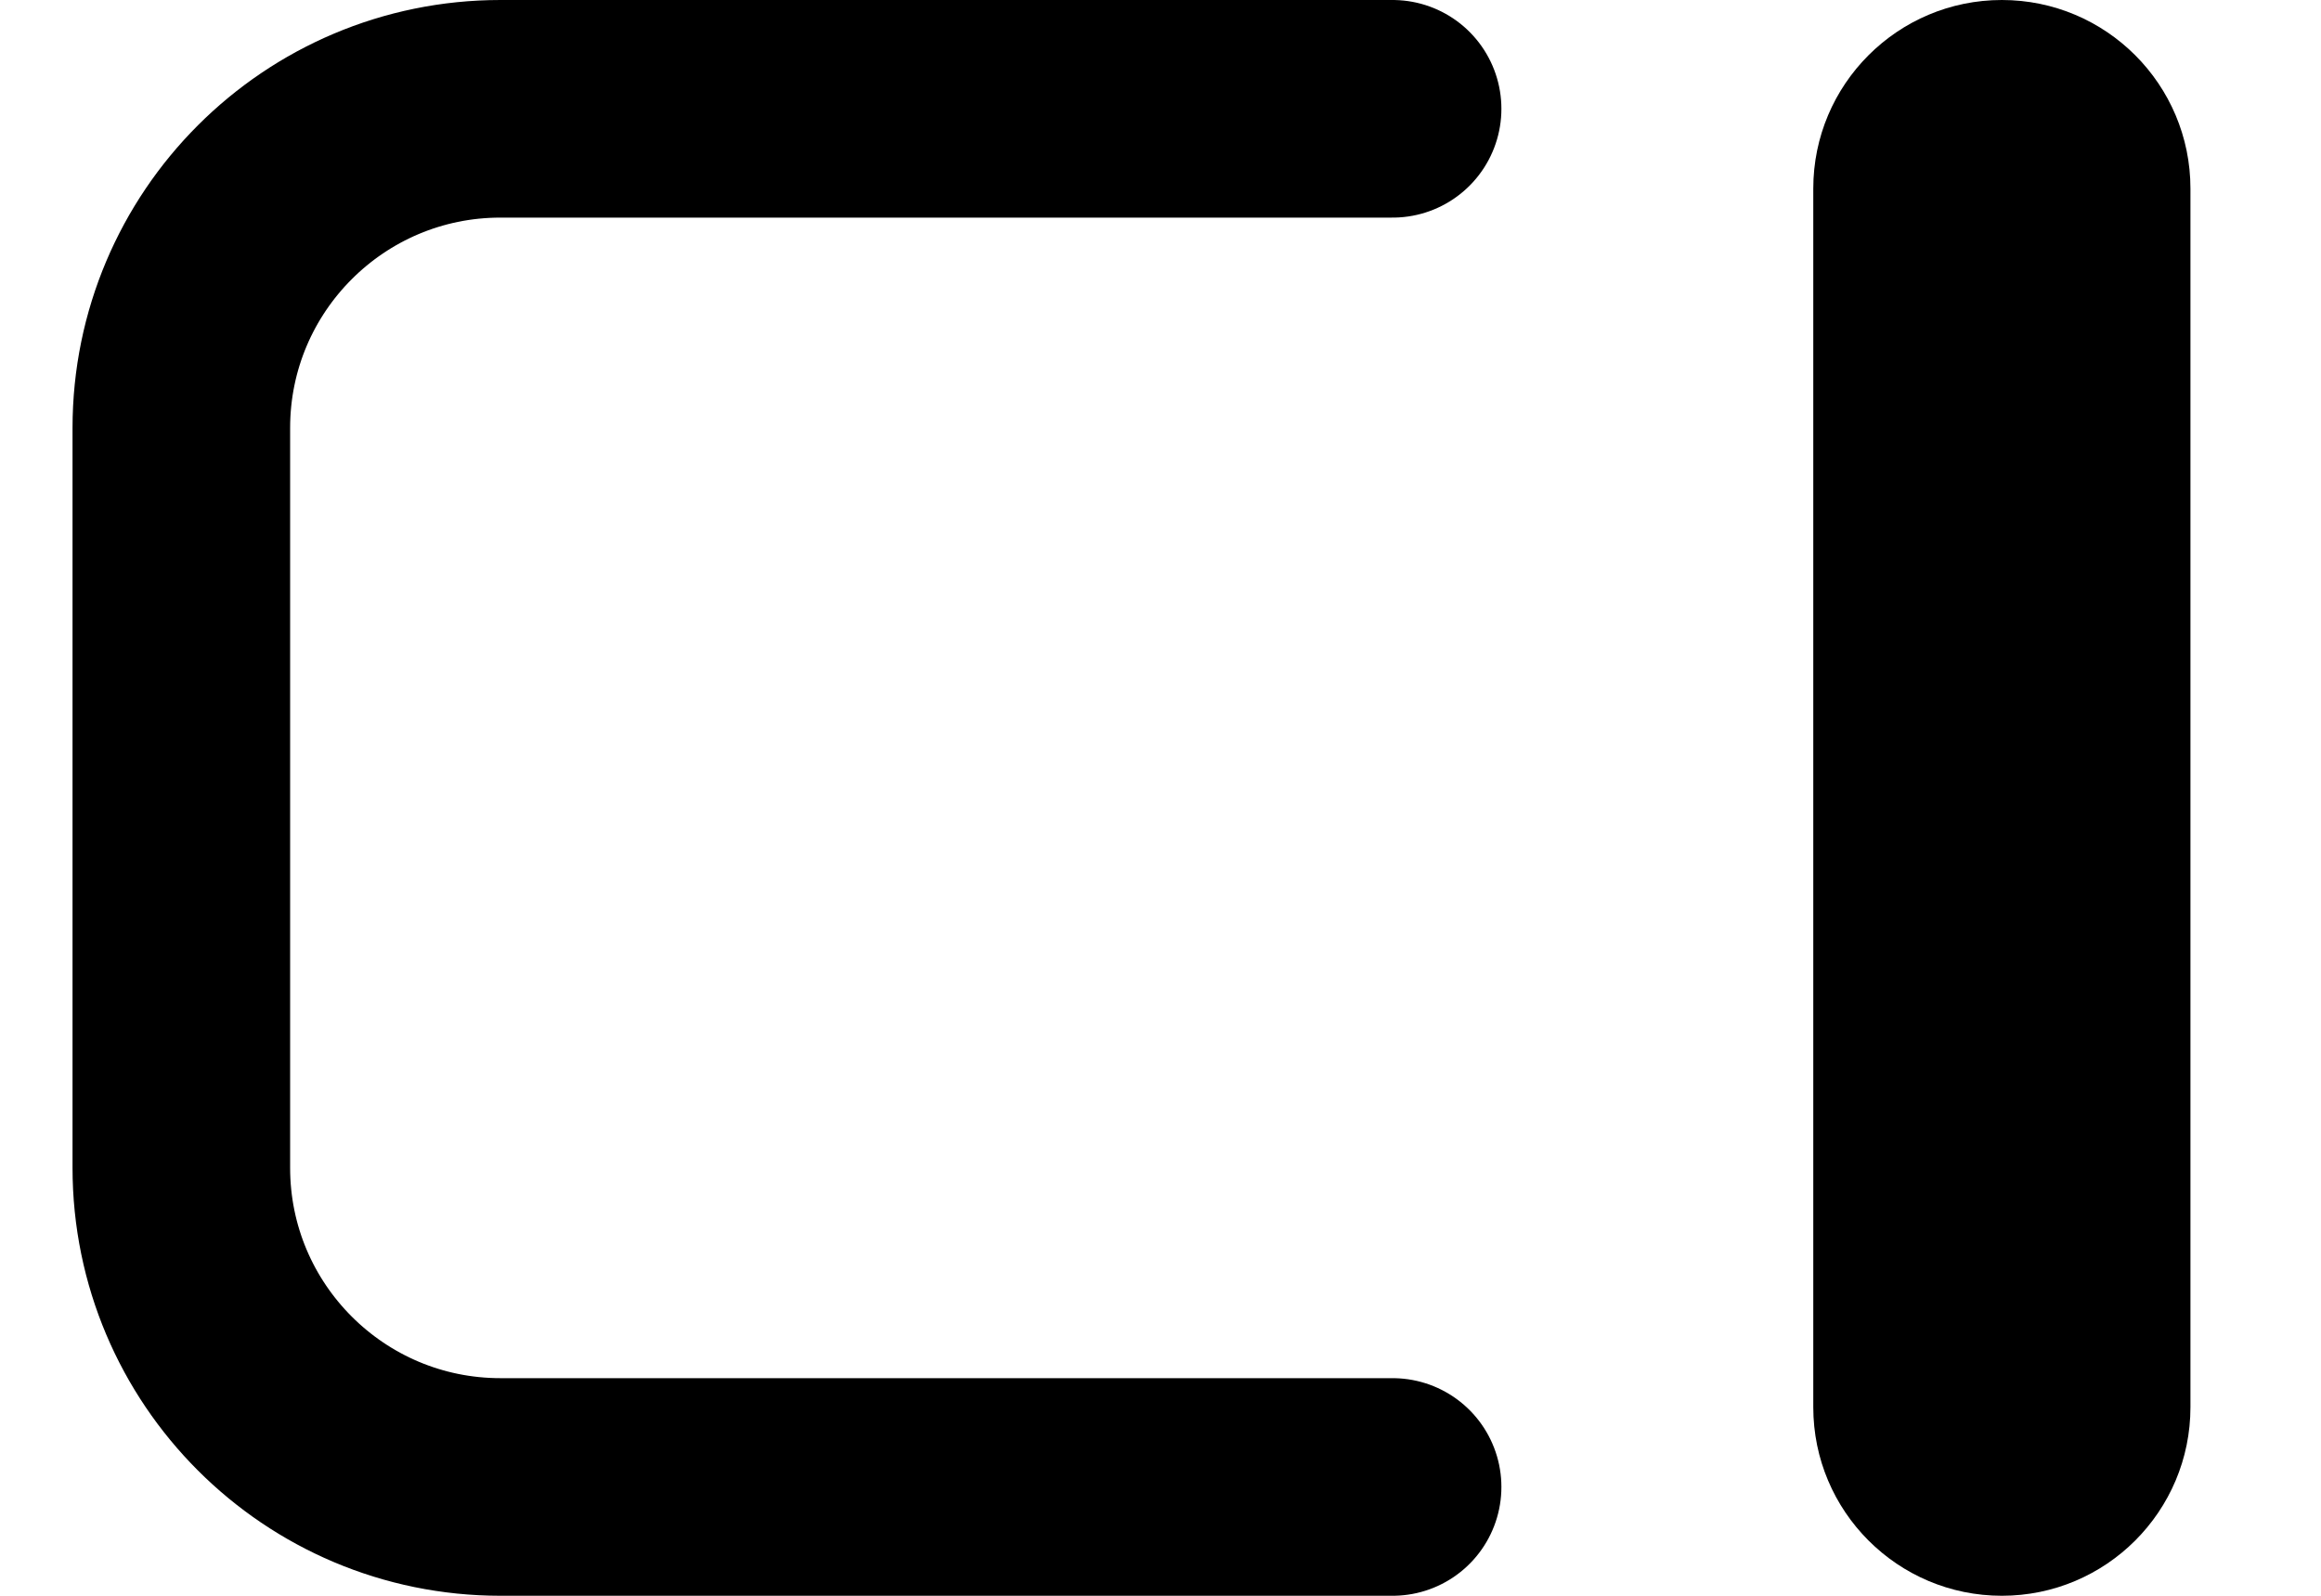
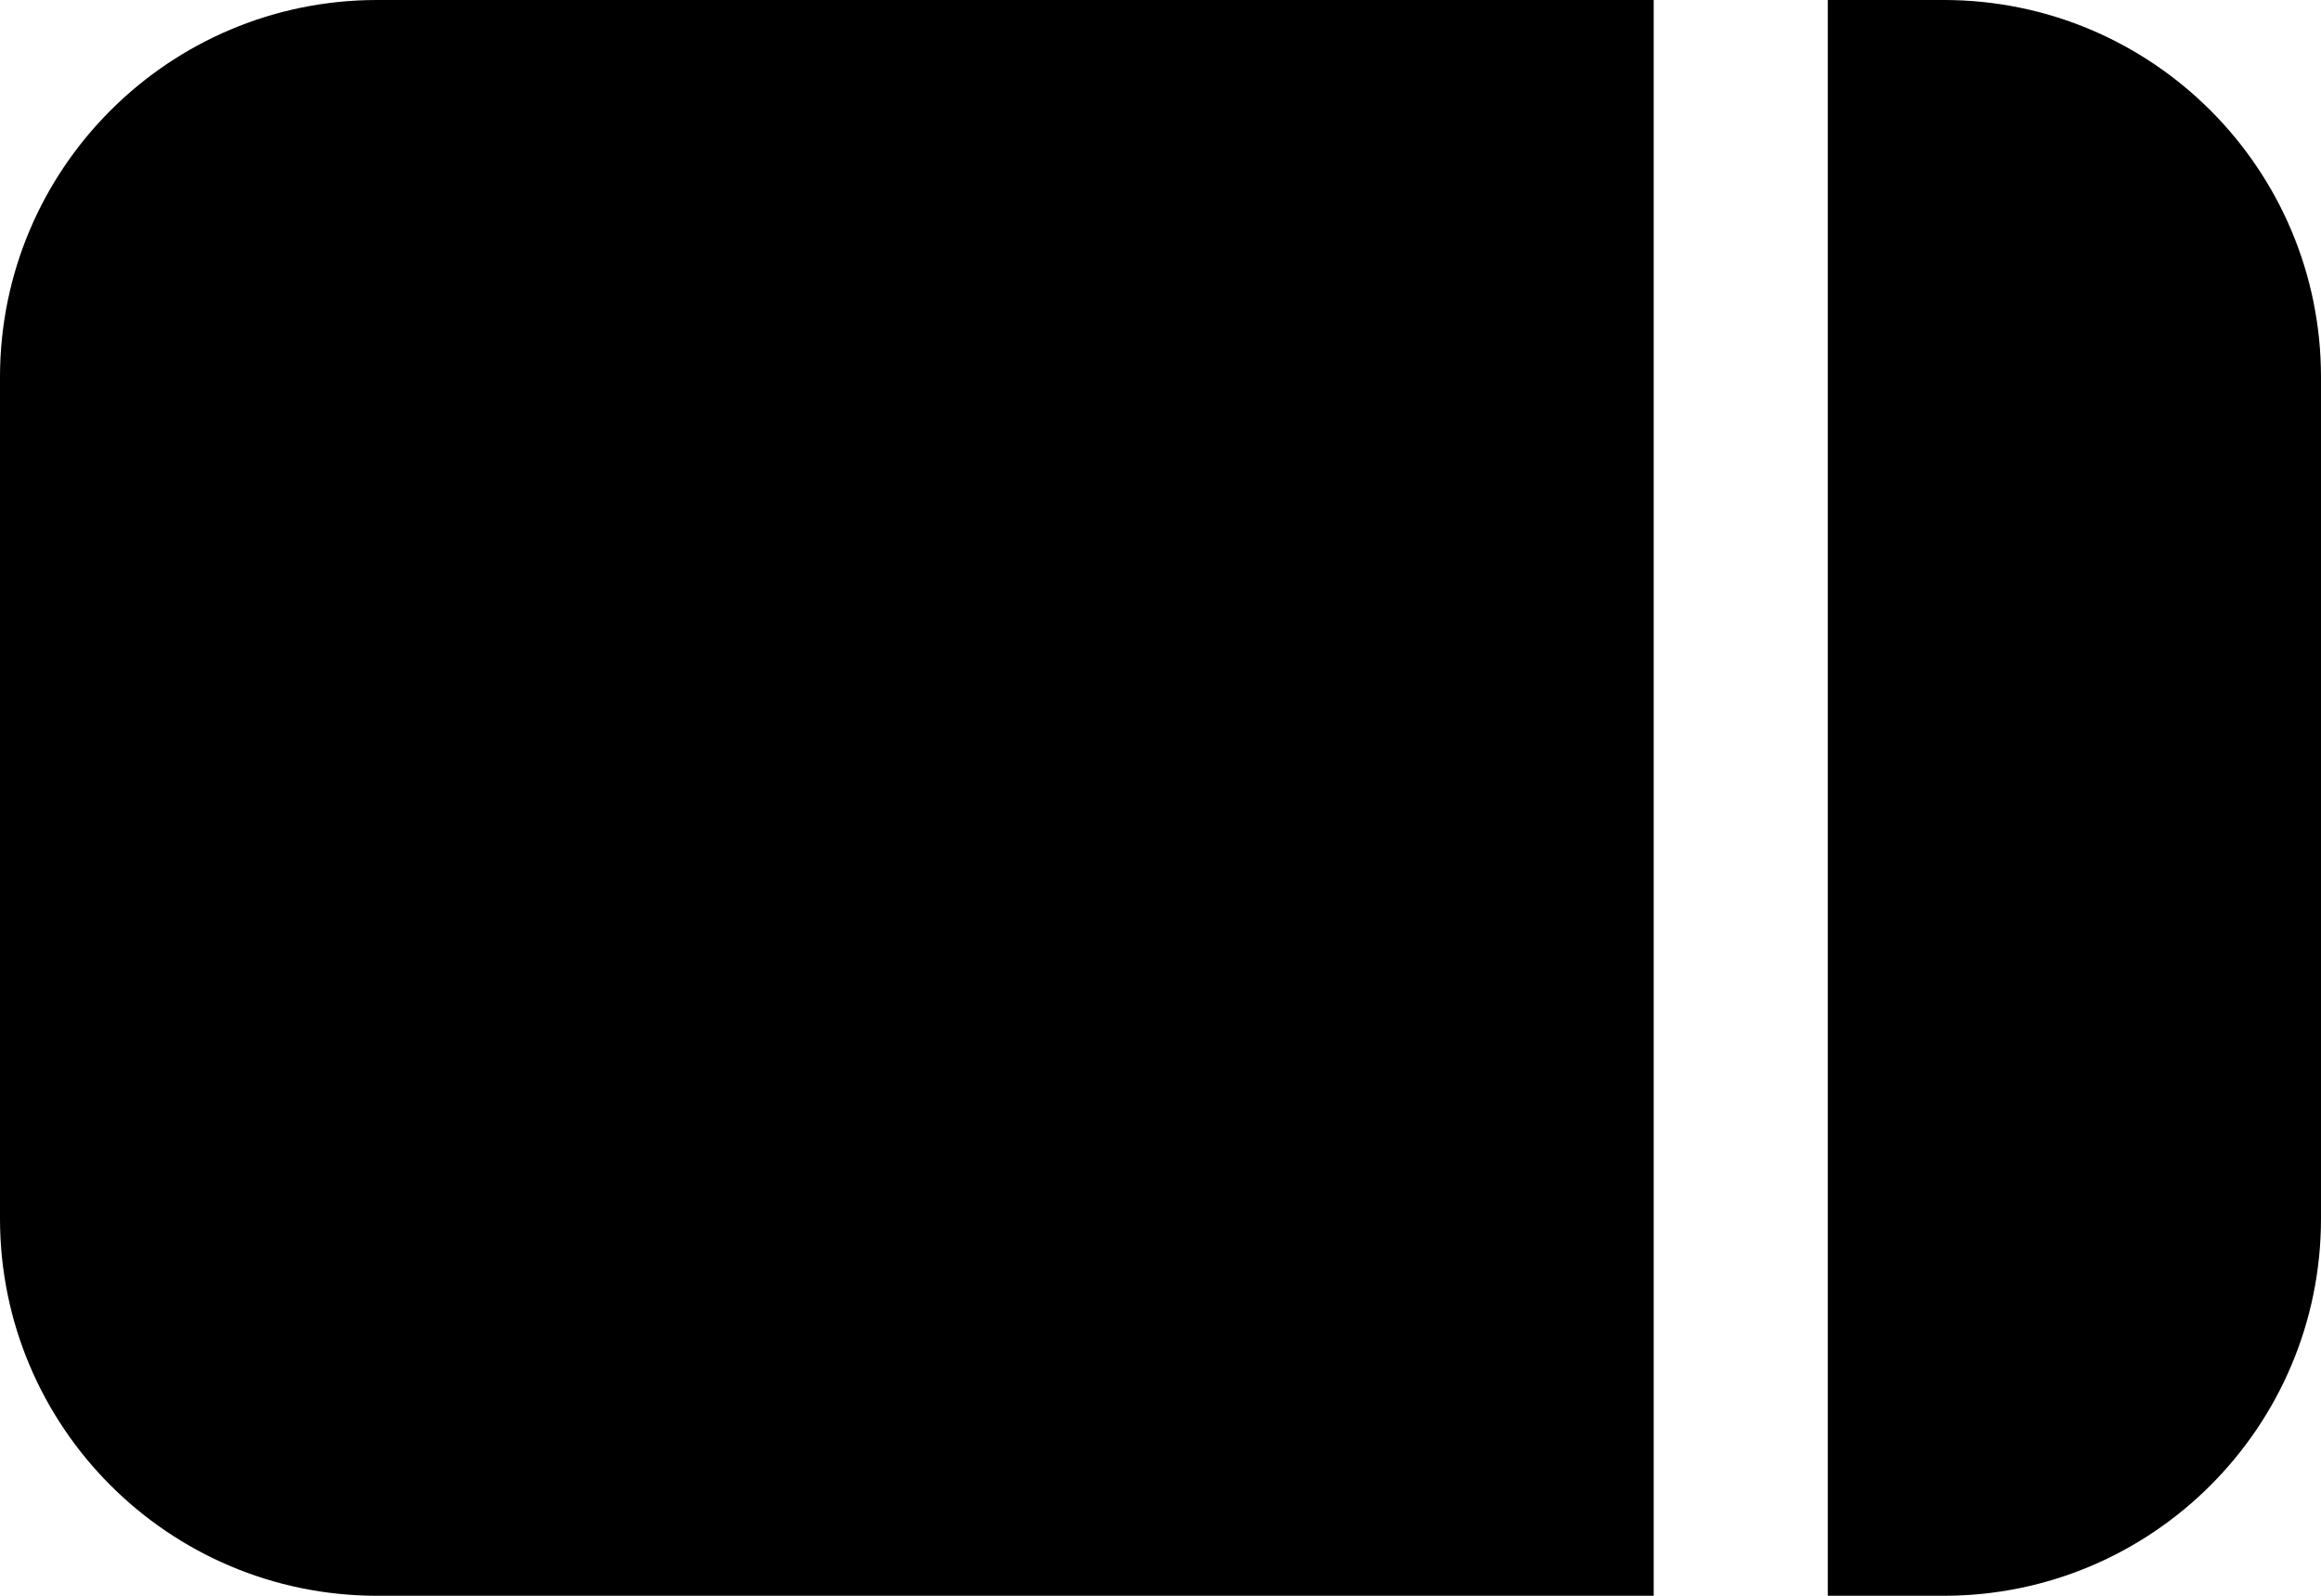
<svg xmlns="http://www.w3.org/2000/svg" width="16pt" height="11pt" viewBox="0 2.5 16 11">
-   <path id="outline" d="M9.6 3.25 H3.45 A2.2 2.2 0 0 0 1.25 5.45 V10.55 A2.2 2.2 0 0 0 3.45 12.75 H9.6" fill="none" stroke="#000000" stroke-width="1.5" stroke-linecap="round" stroke-linejoin="round" />
-   <rect id="bar" x="12.5" y="2.5" width="2.6" height="11" rx="1.3" fill="#000000" />
+   <path d="M2.6 2.5 H11.4 V13.5 H2.6 A2.6 2.6 0 0 1 0 10.9 V5.1 A2.6 2.6 0 0 1 2.6 2.5 Z" fill="#000000" fill-rule="evenodd" />
+   <path d="M12.6 2.5 H13.4 A2.6 2.6 0 0 1 16 5.1 V10.9 A2.6 2.6 0 0 1 13.4 13.5 H12.6 V2.5 Z" fill="#000000" />
</svg>
